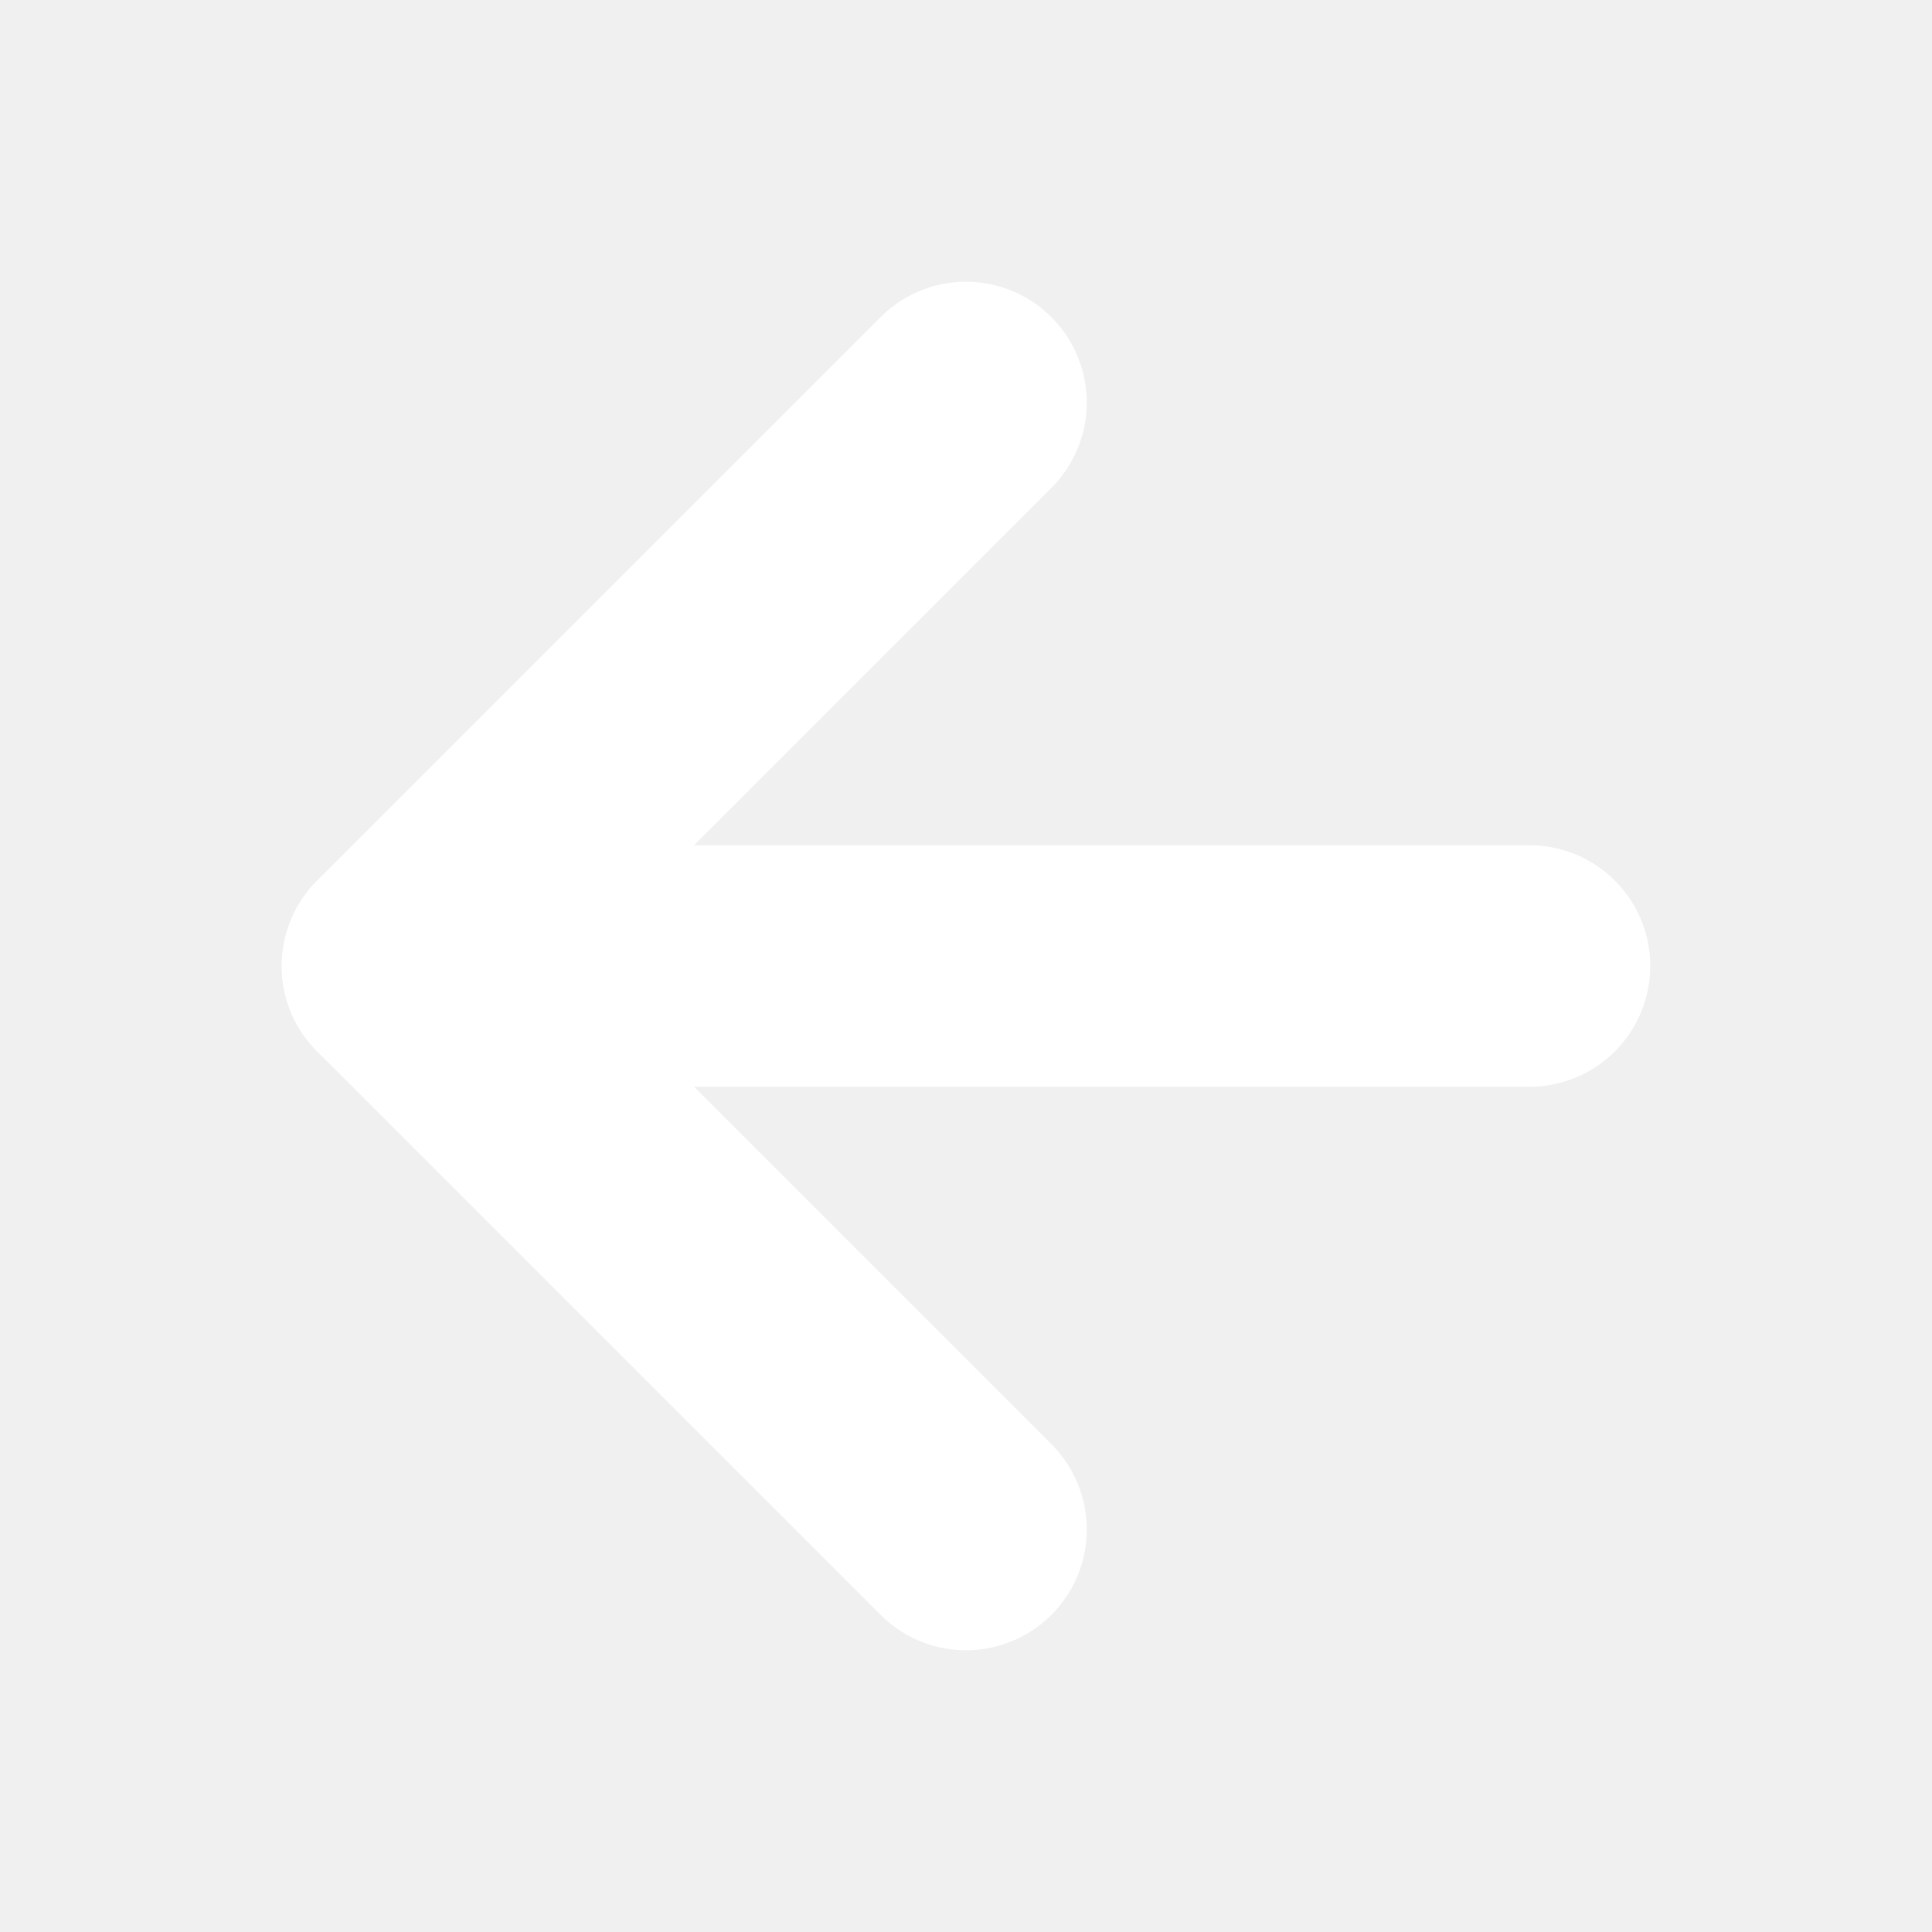
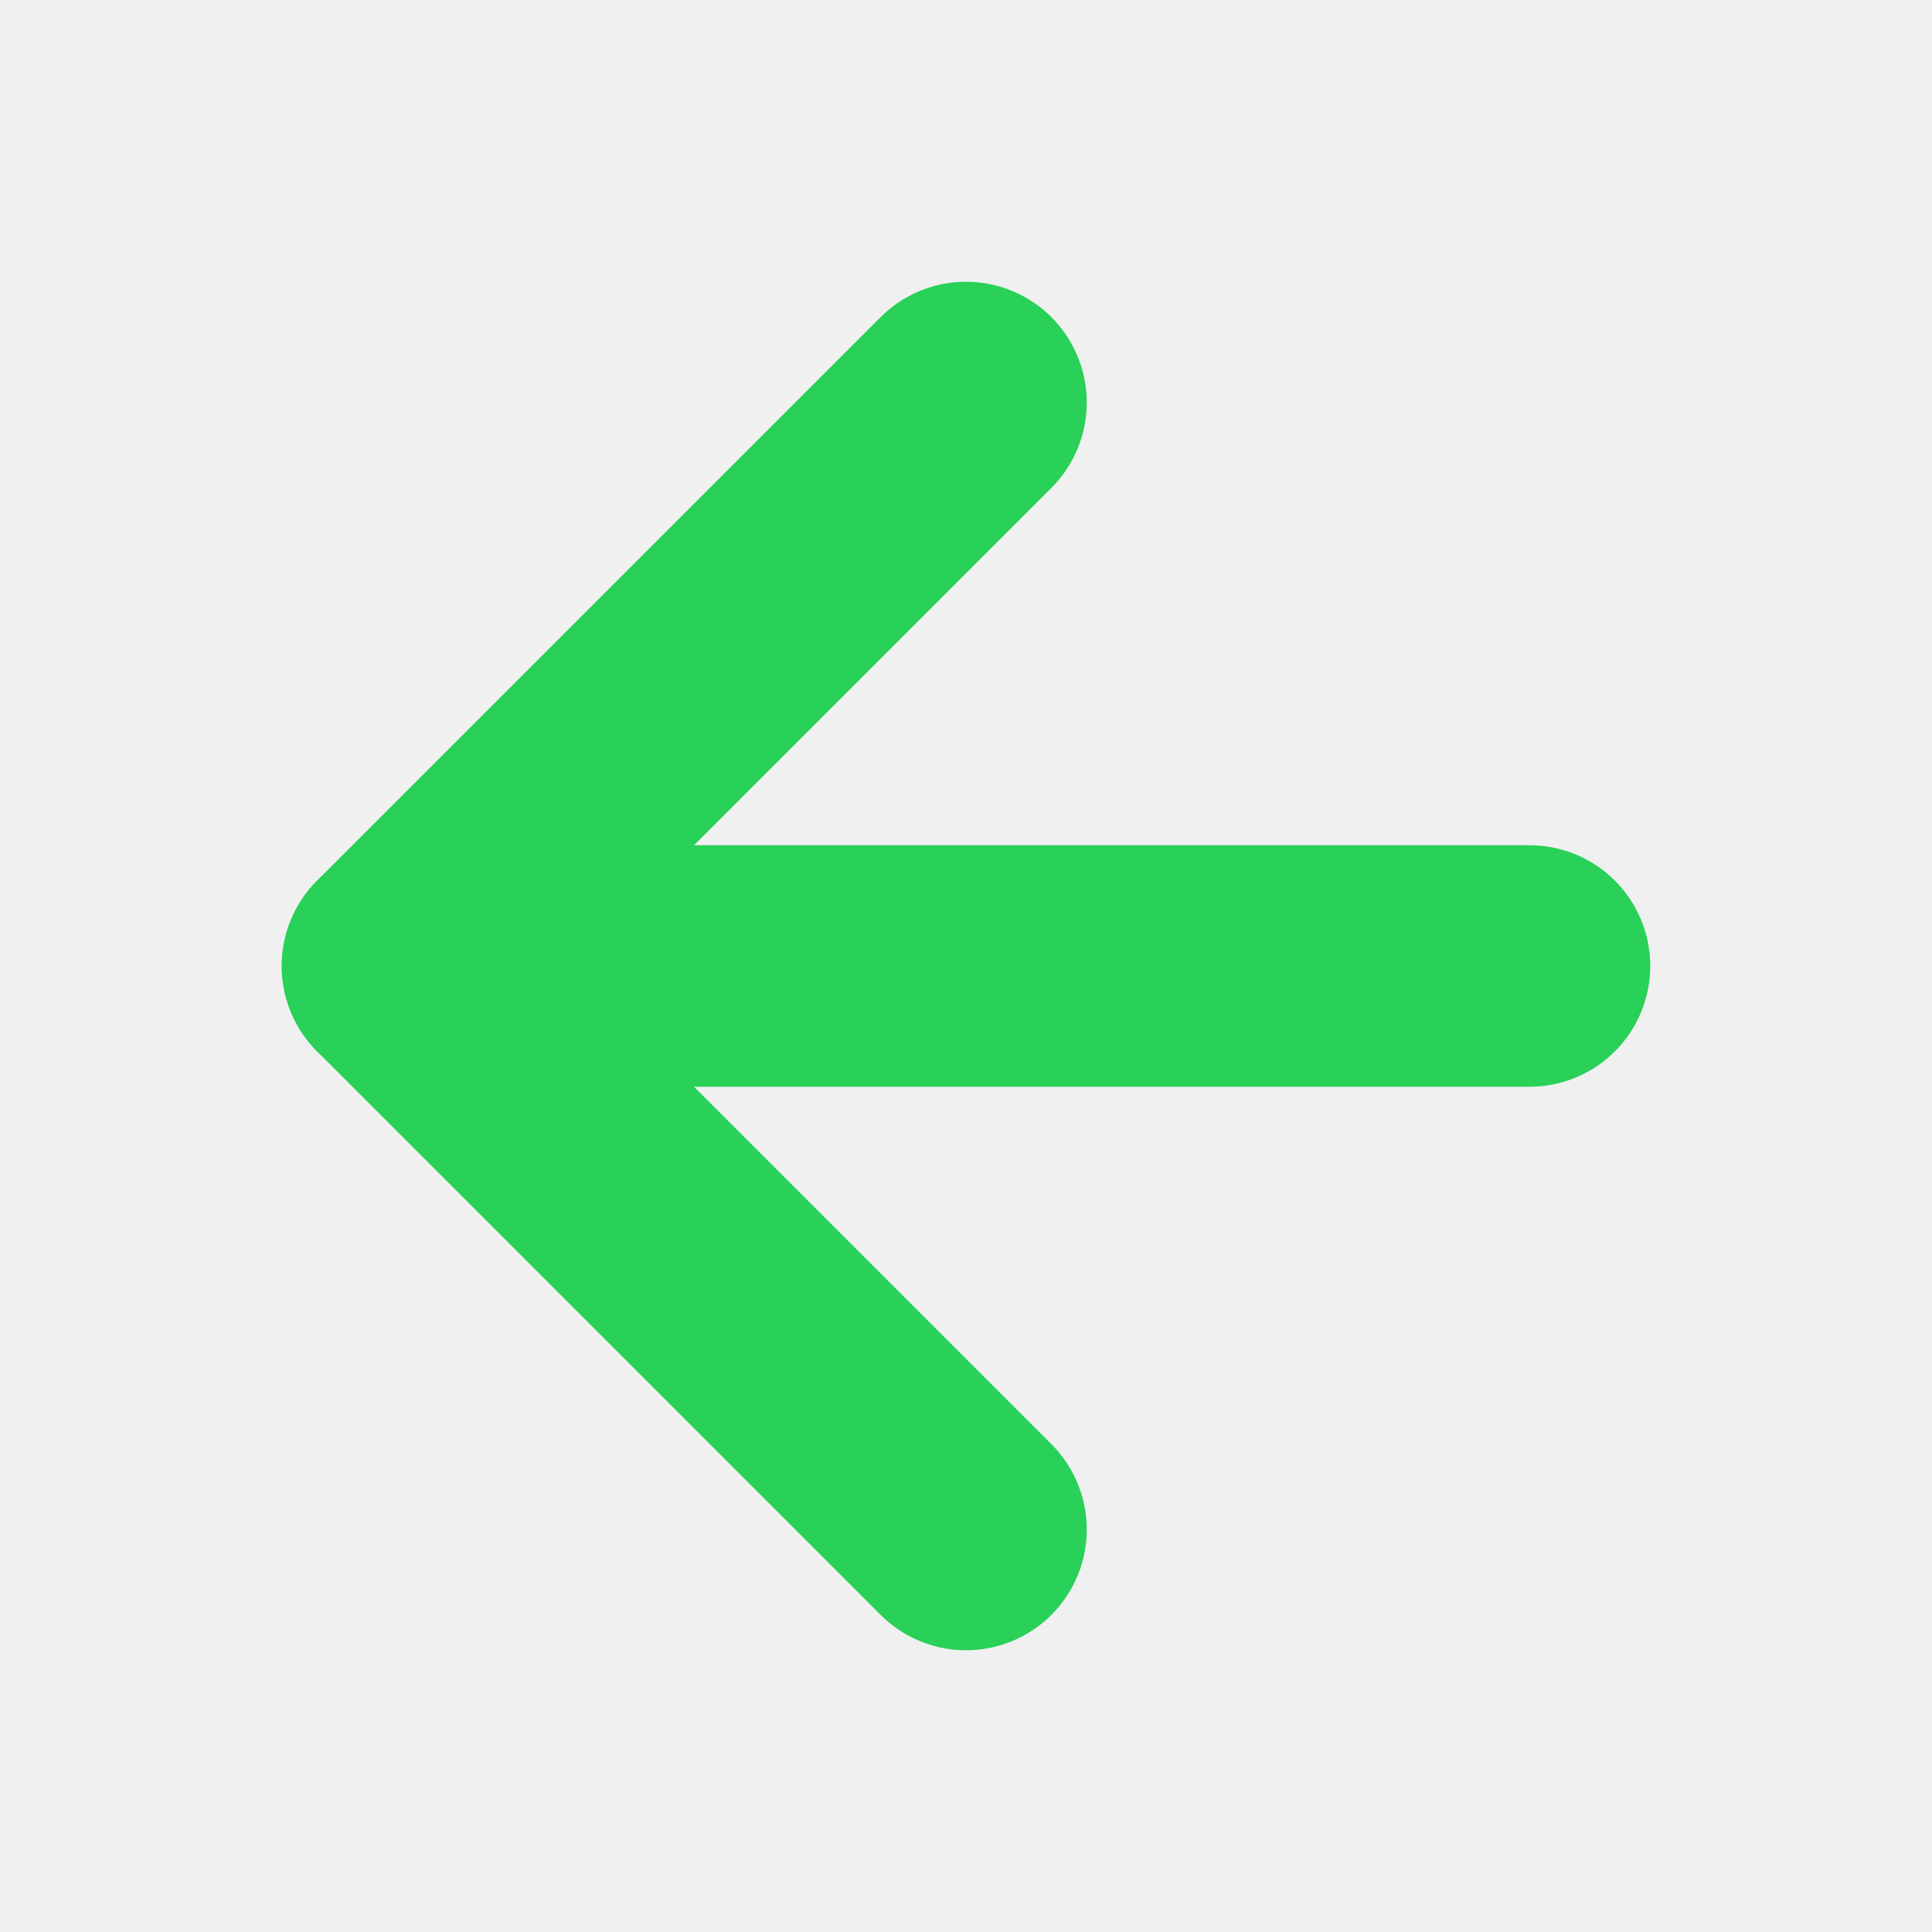
<svg xmlns="http://www.w3.org/2000/svg" width="24" height="24" viewBox="0 0 24 24" fill="none">
-   <path d="M19 12L5 12" stroke="white" stroke-width="3" stroke-linecap="round" stroke-linejoin="round" />
-   <path d="M12 19L5 12L12 5" stroke="white" stroke-width="3" stroke-linecap="round" stroke-linejoin="round" />
+   <path d="M19 12L5 12" stroke="#29D158" stroke-width="3" stroke-linecap="round" stroke-linejoin="round" />
+   <path d="M12 19L5 12L12 5" stroke="#29D158" stroke-width="3" stroke-linecap="round" stroke-linejoin="round" />
</svg>
